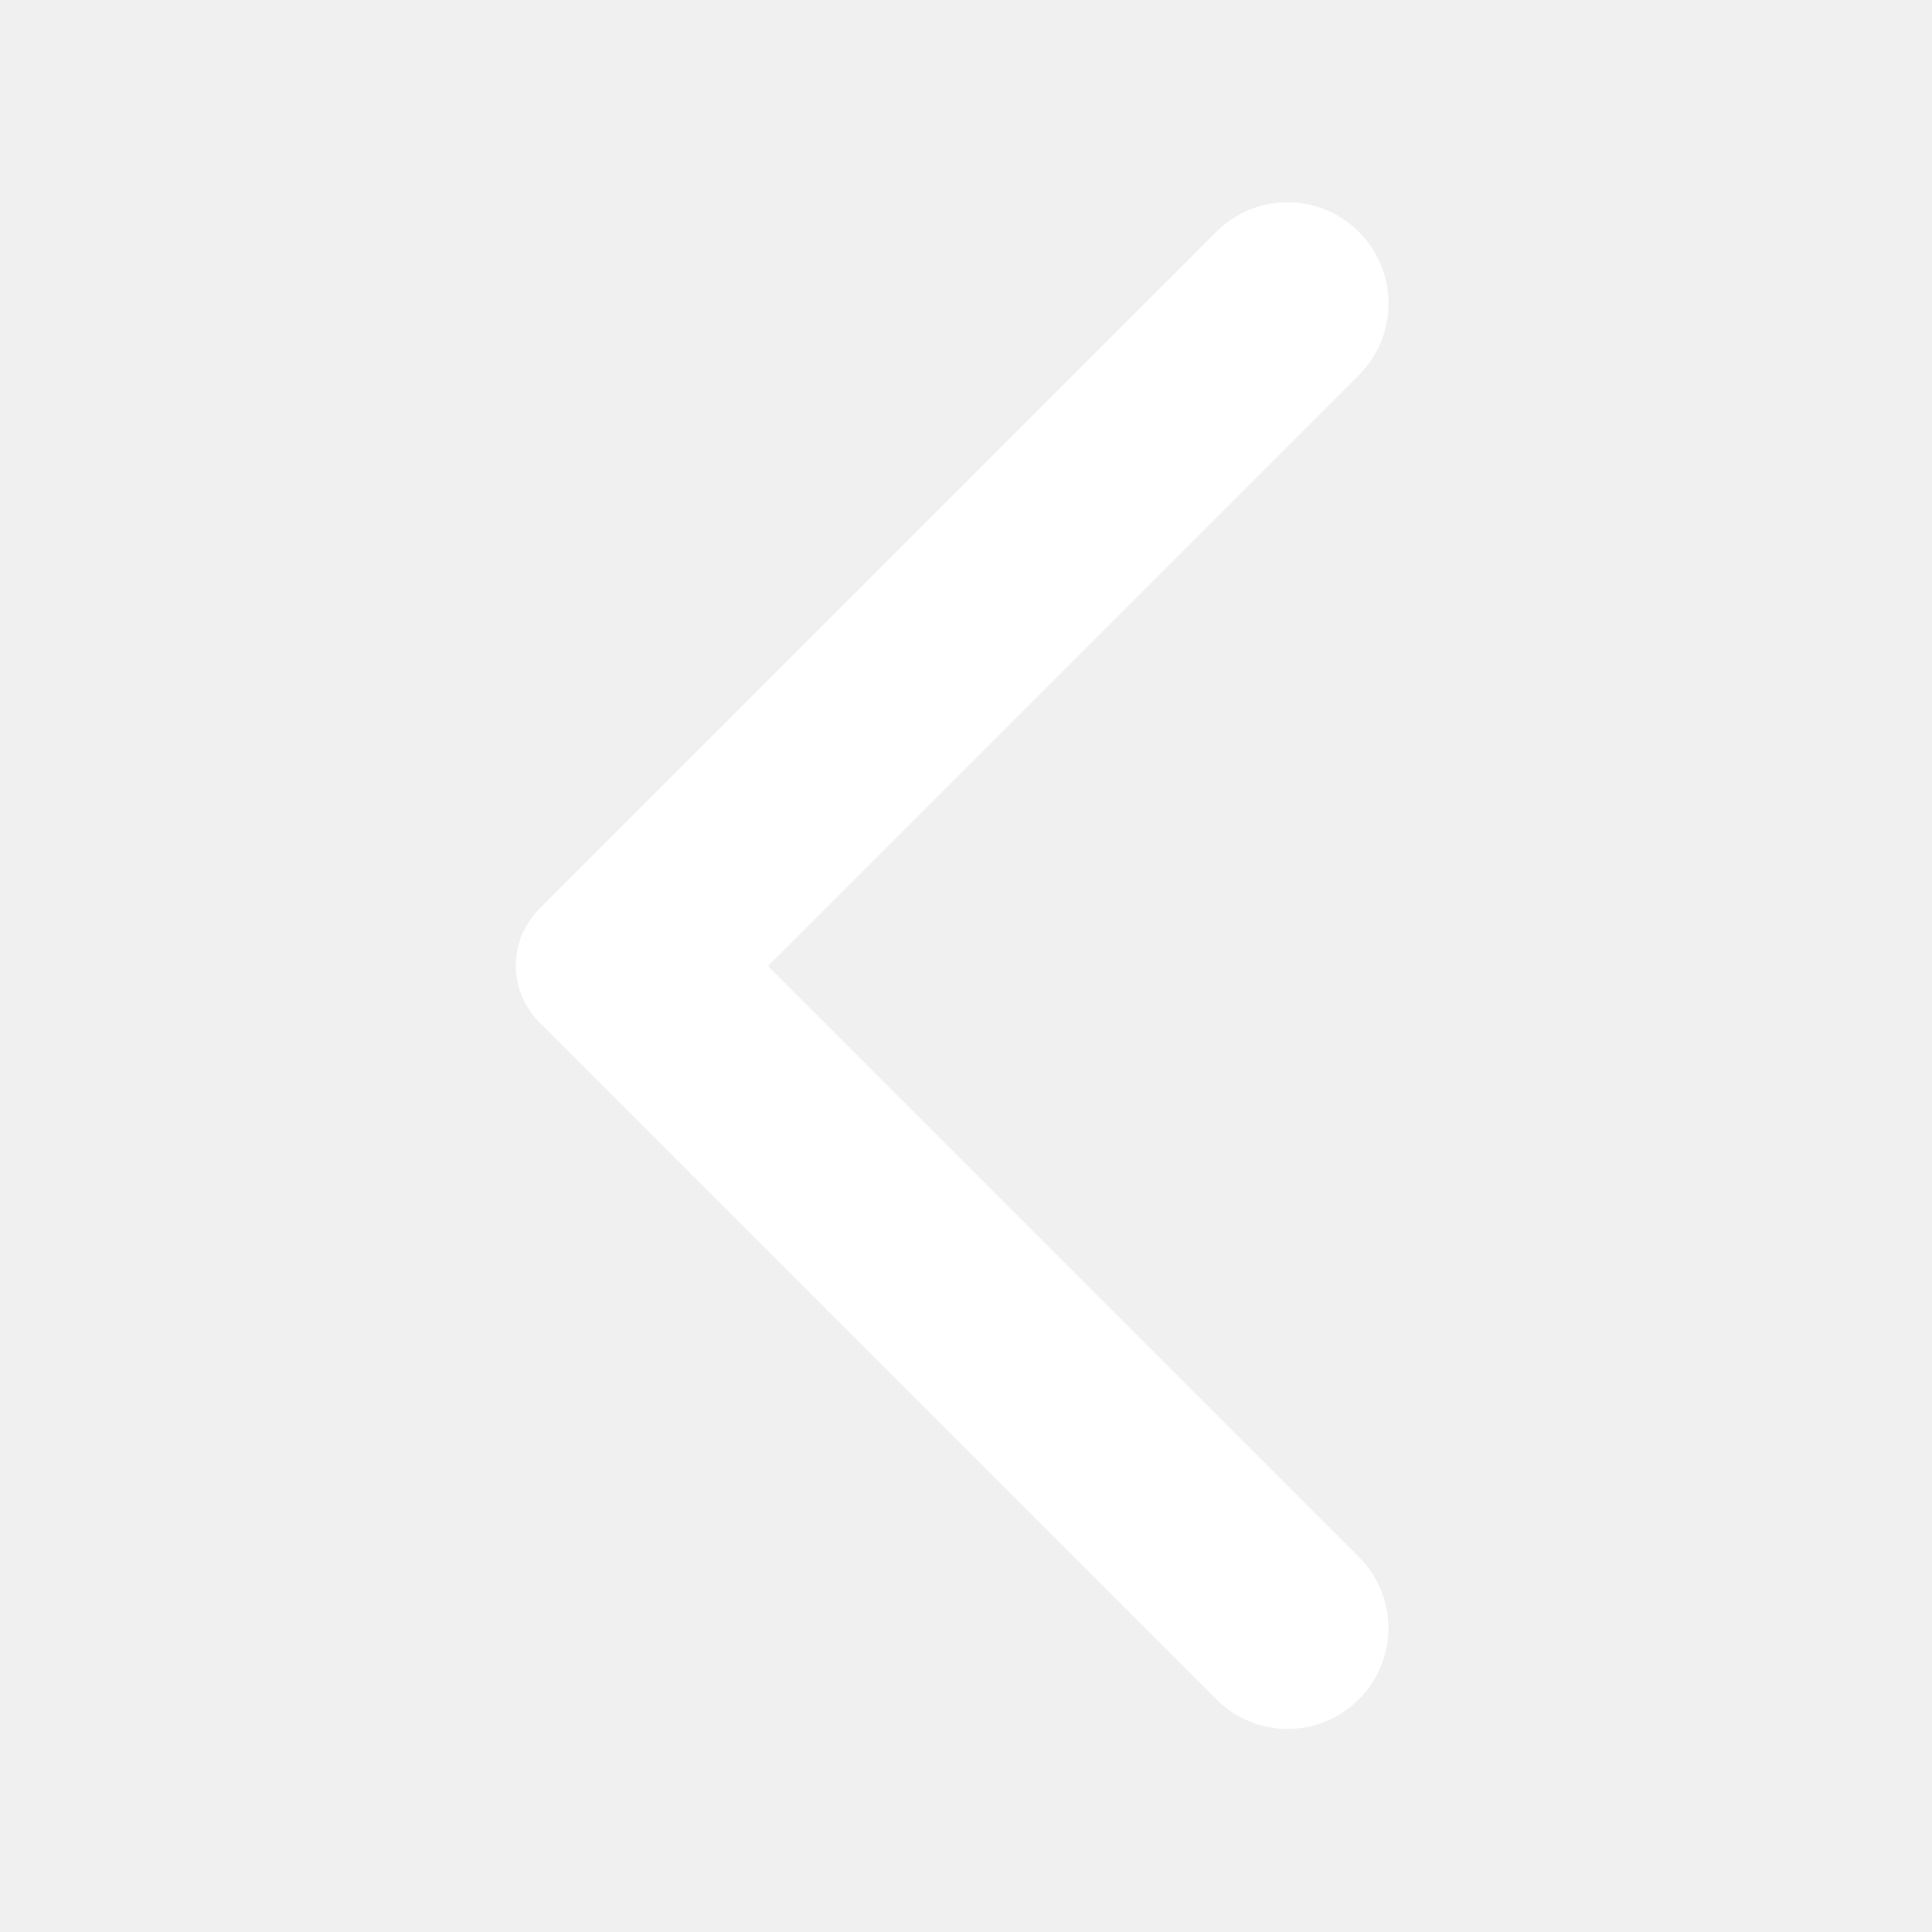
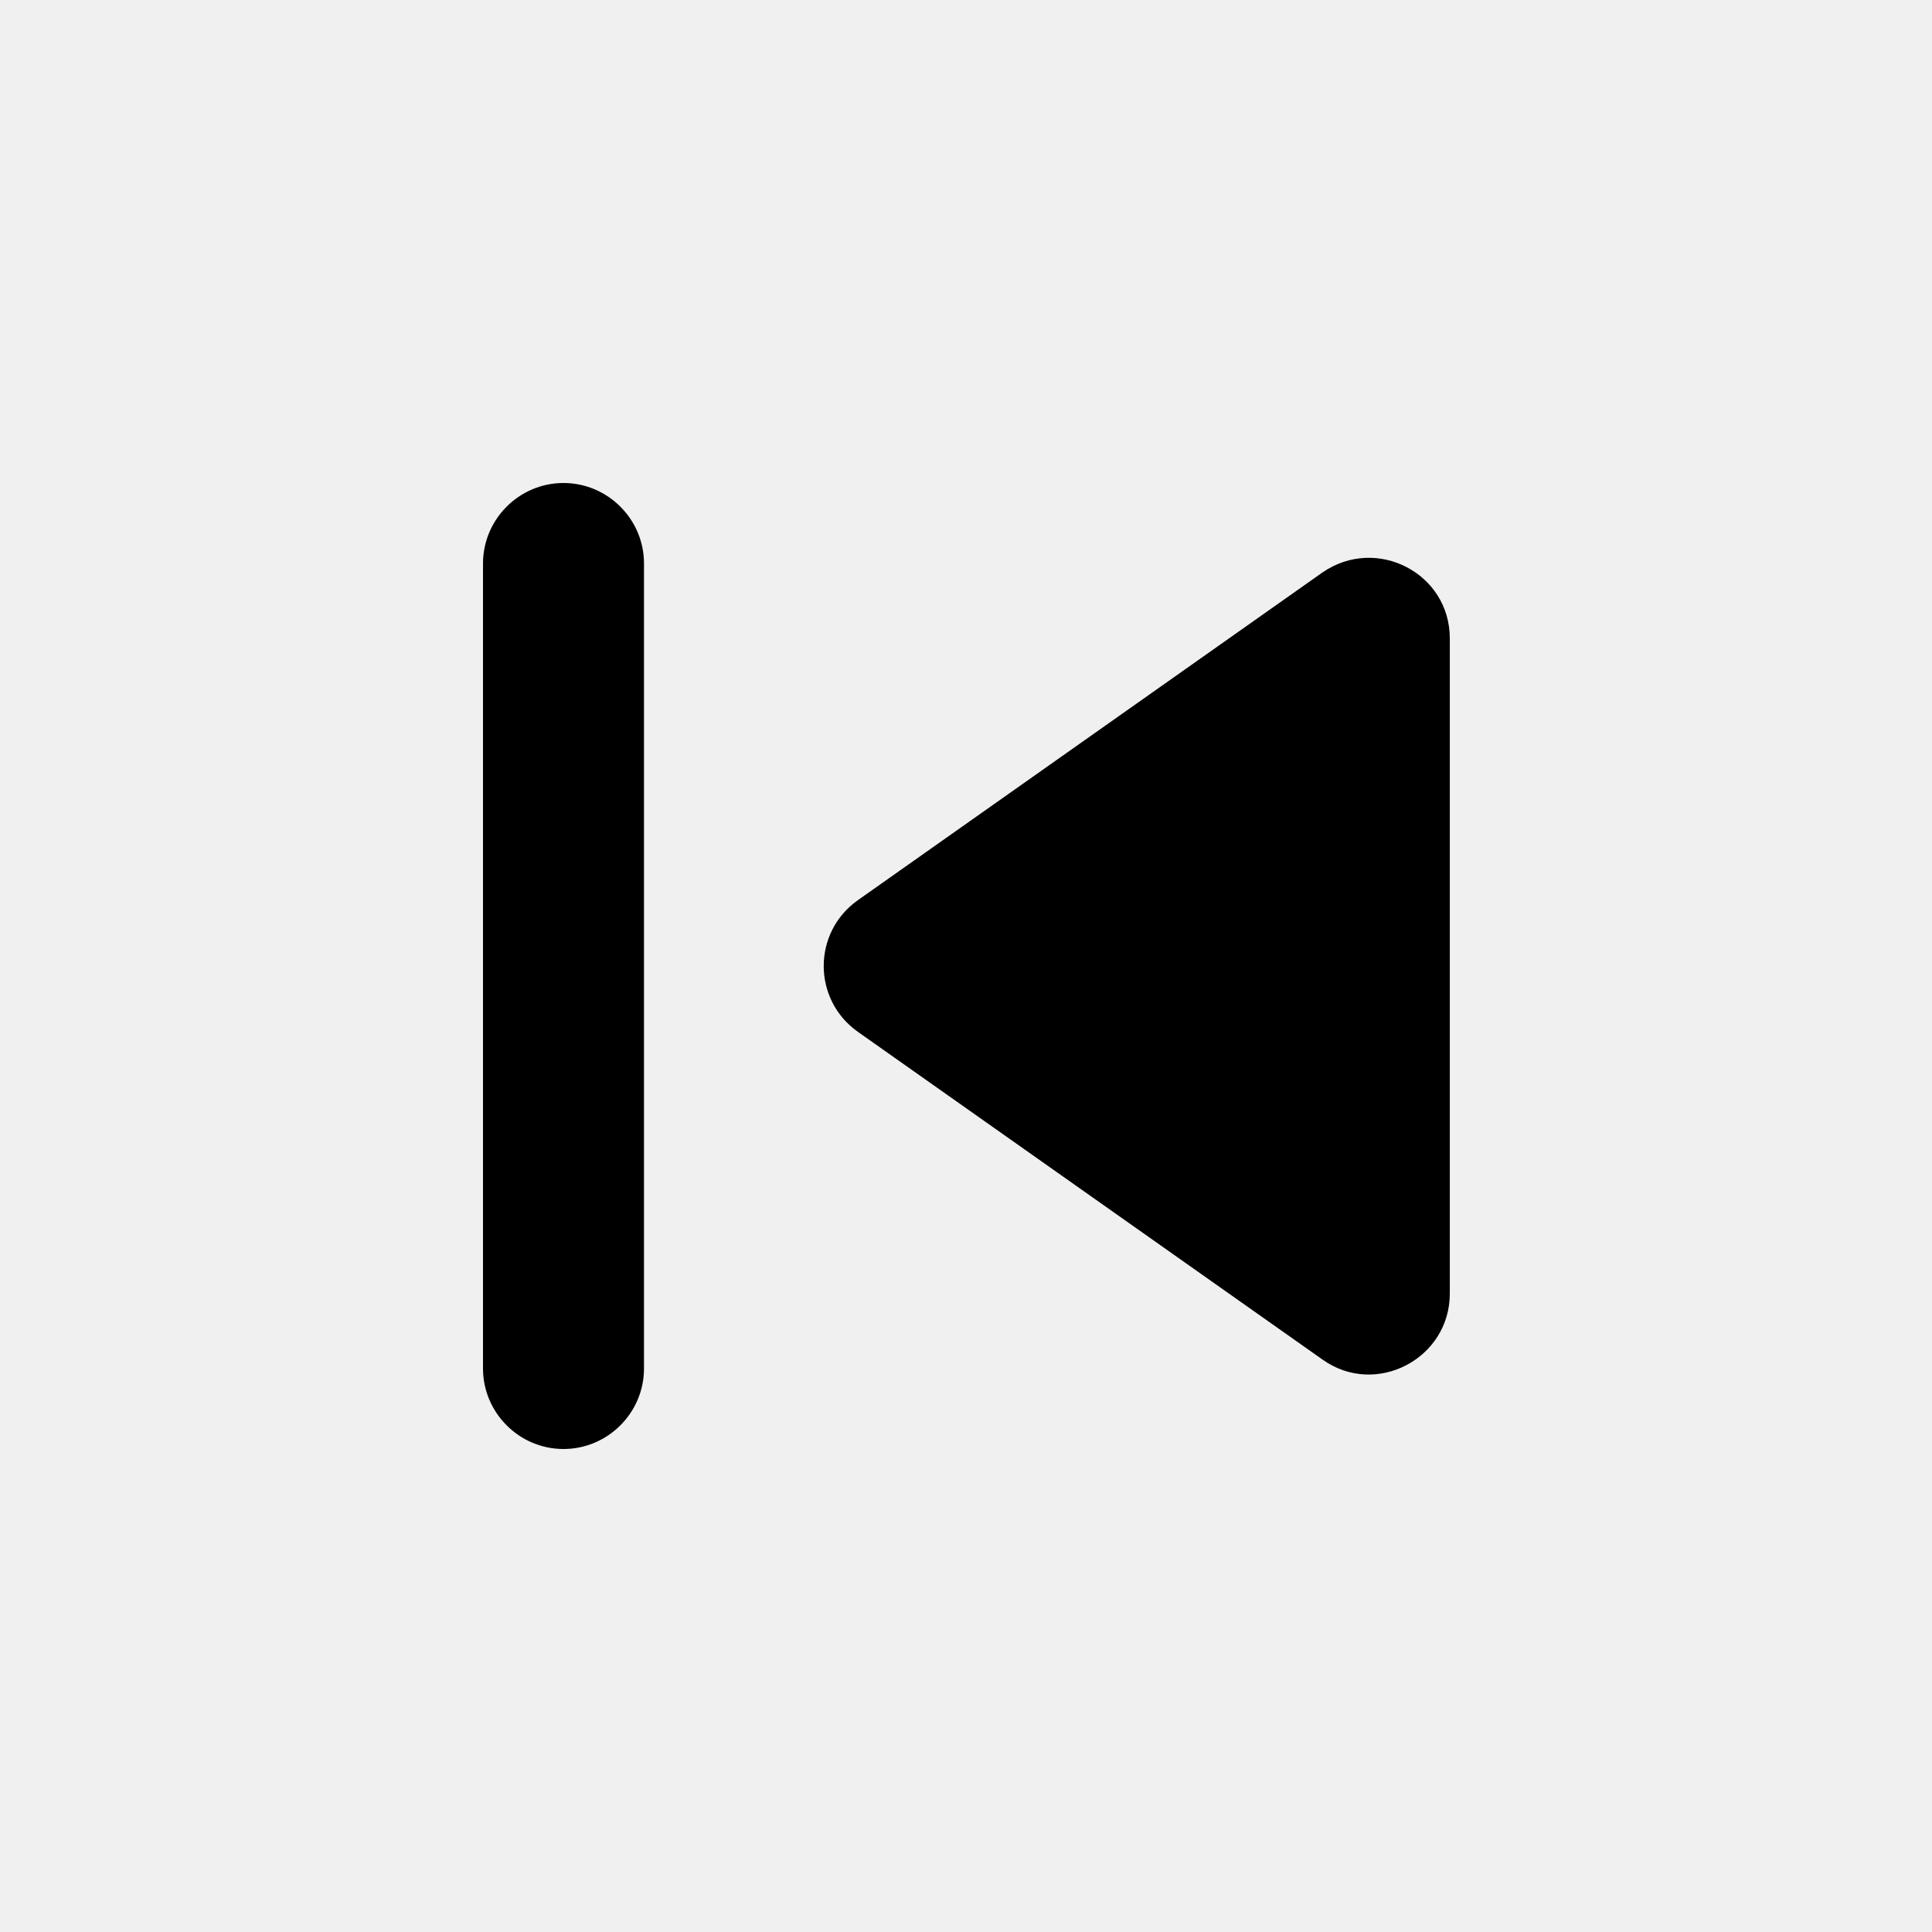
- <svg xmlns="http://www.w3.org/2000/svg" enable-background="new 0 0 24 24" height="24px" viewBox="0 0 24 24" width="24px" fill="#FFFFFF">
-   <rect fill="none" height="24" width="24" />
-   <g>
-     <path d="M16.88,2.88L16.88,2.88c-0.49-0.49-1.28-0.49-1.77,0l-8.41,8.41c-0.39,0.39-0.39,1.02,0,1.41l8.41,8.41 c0.49,0.49,1.28,0.49,1.77,0l0,0c0.49-0.49,0.49-1.28,0-1.77L9.54,12l7.35-7.35C17.37,4.16,17.37,3.37,16.88,2.88z" />
-   </g>
+ <svg xmlns="http://www.w3.org/2000/svg" height="24px" viewBox="0 0 24 24" width="24px" fill="#000000">
+   <path d="M7 6c.55 0 1 .45 1 1v10c0 .55-.45 1-1 1s-1-.45-1-1V7c0-.55.45-1 1-1zm3.66 6.82l5.77 4.07c.66.47 1.58-.01 1.58-.82V7.93c0-.81-.91-1.28-1.58-.82l-5.77 4.07c-.57.4-.57 1.24 0 1.64z" />
</svg>
